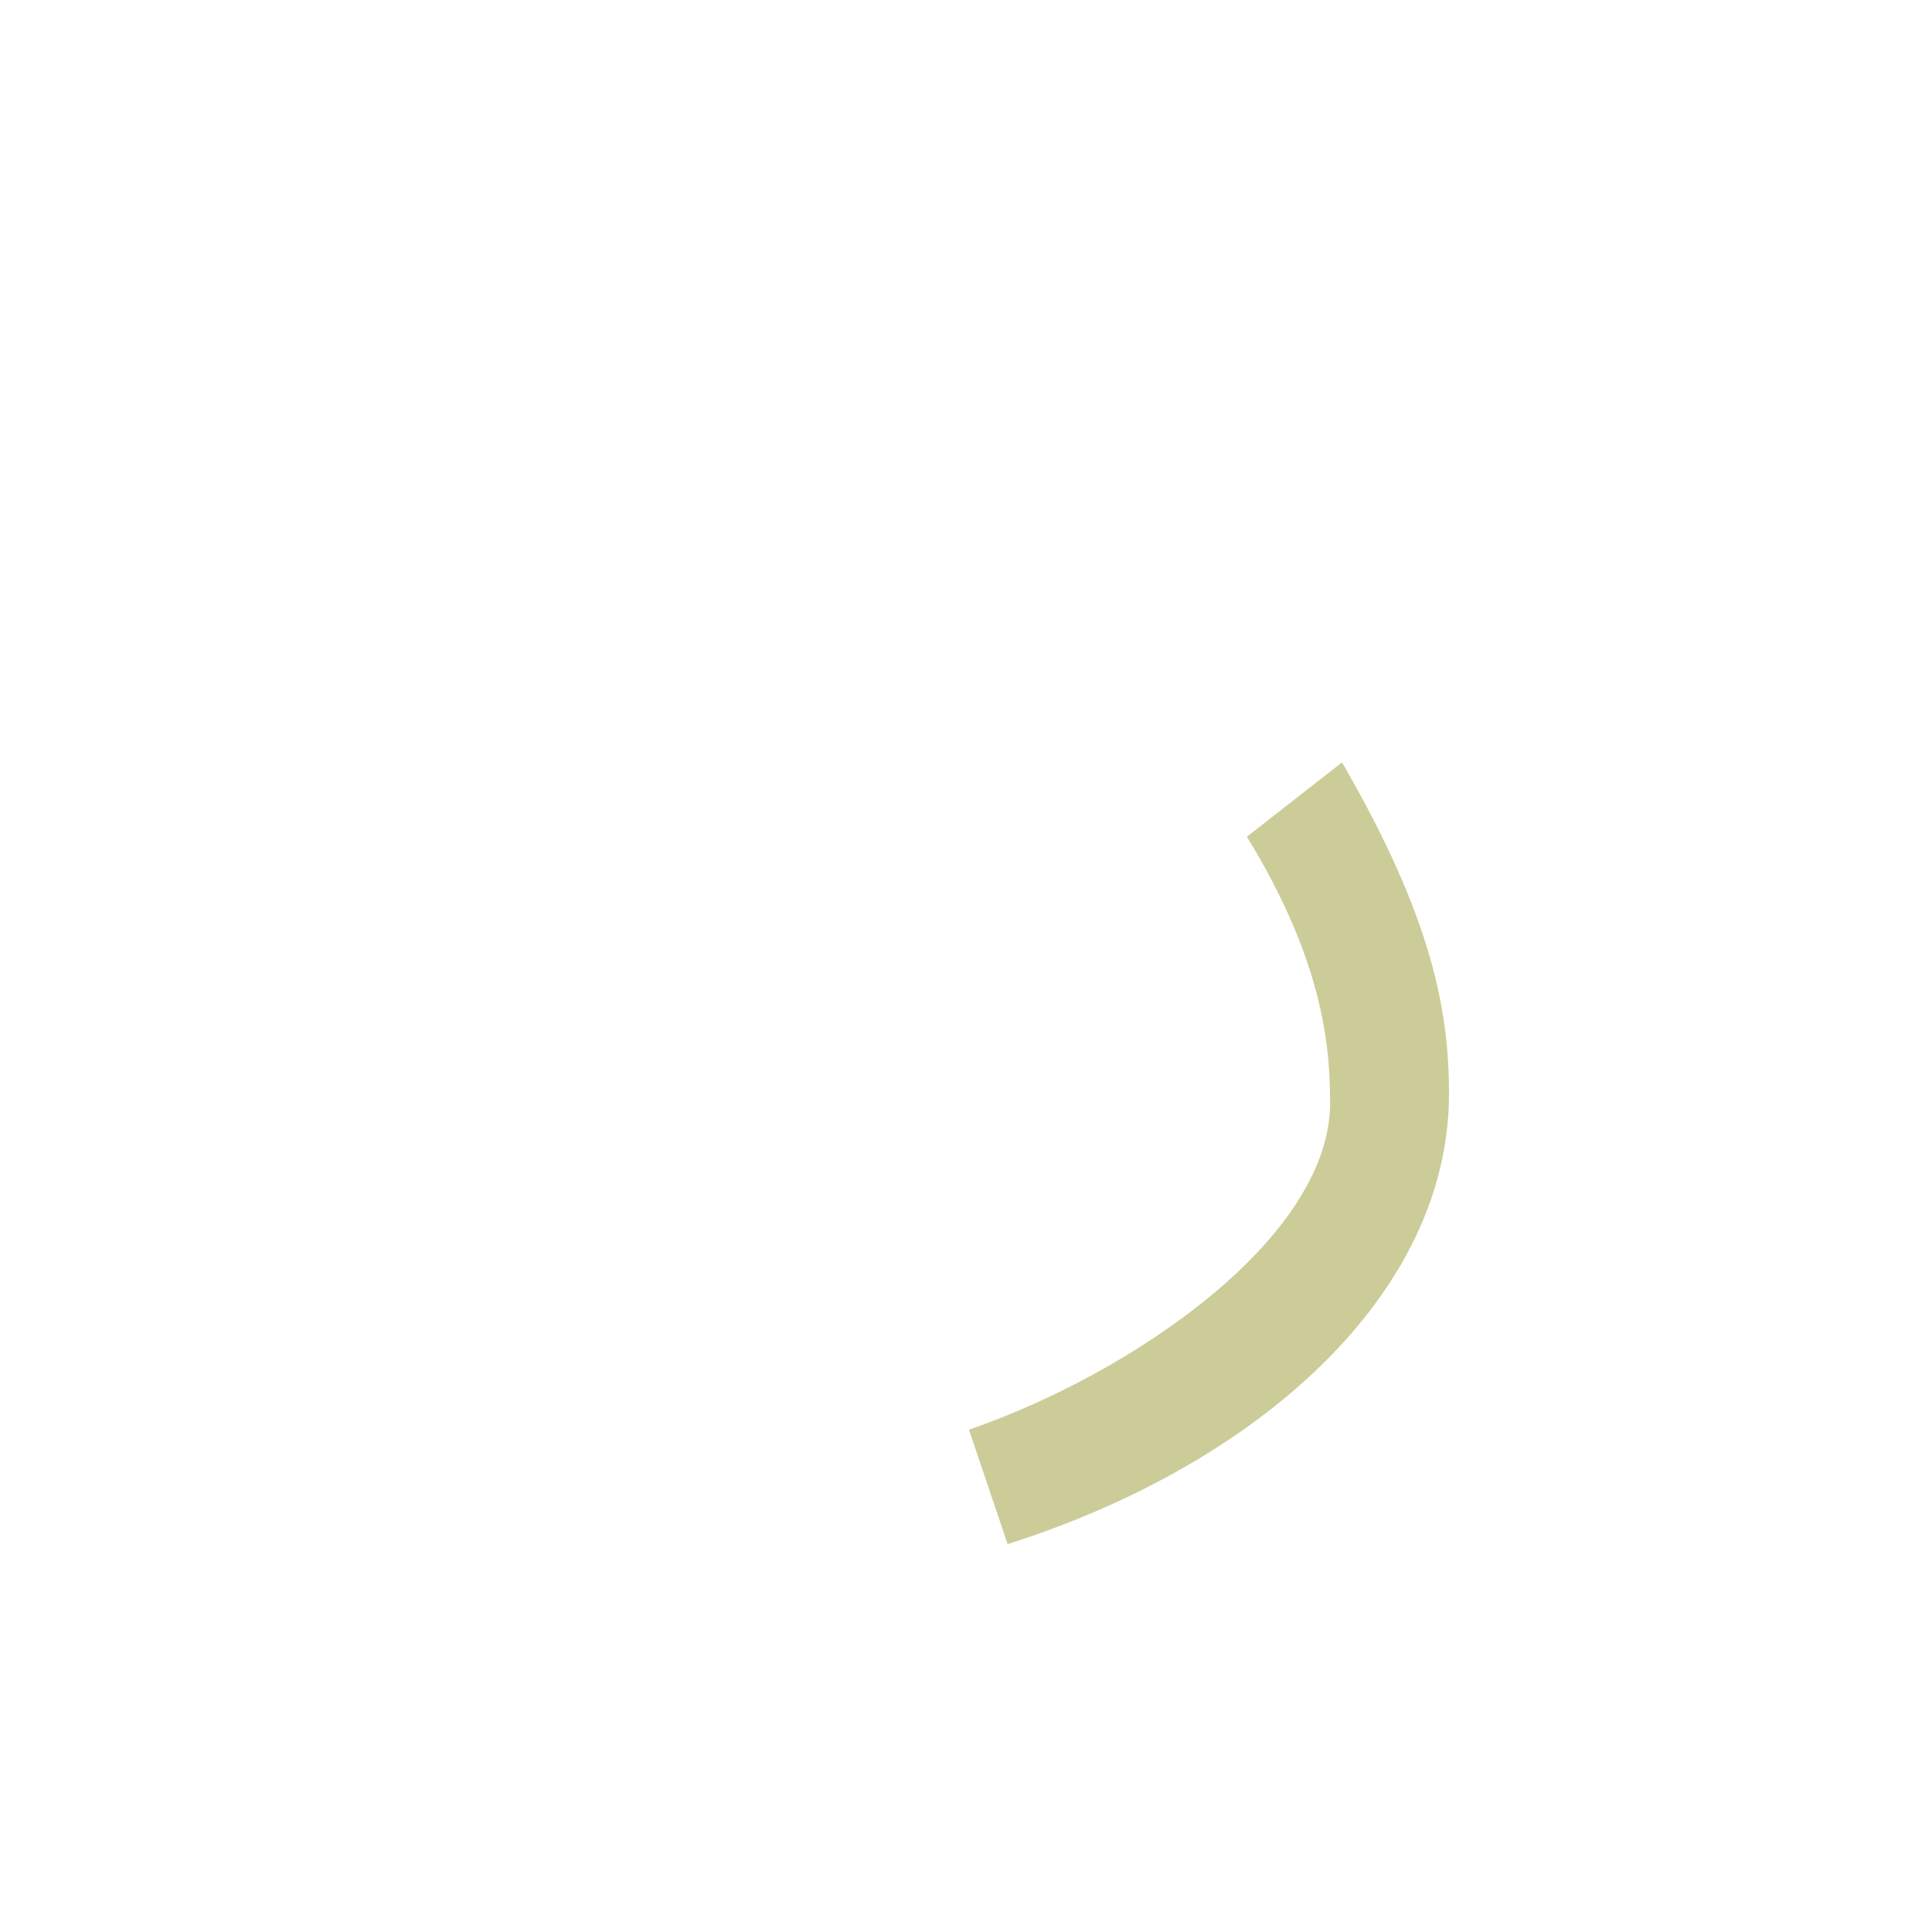
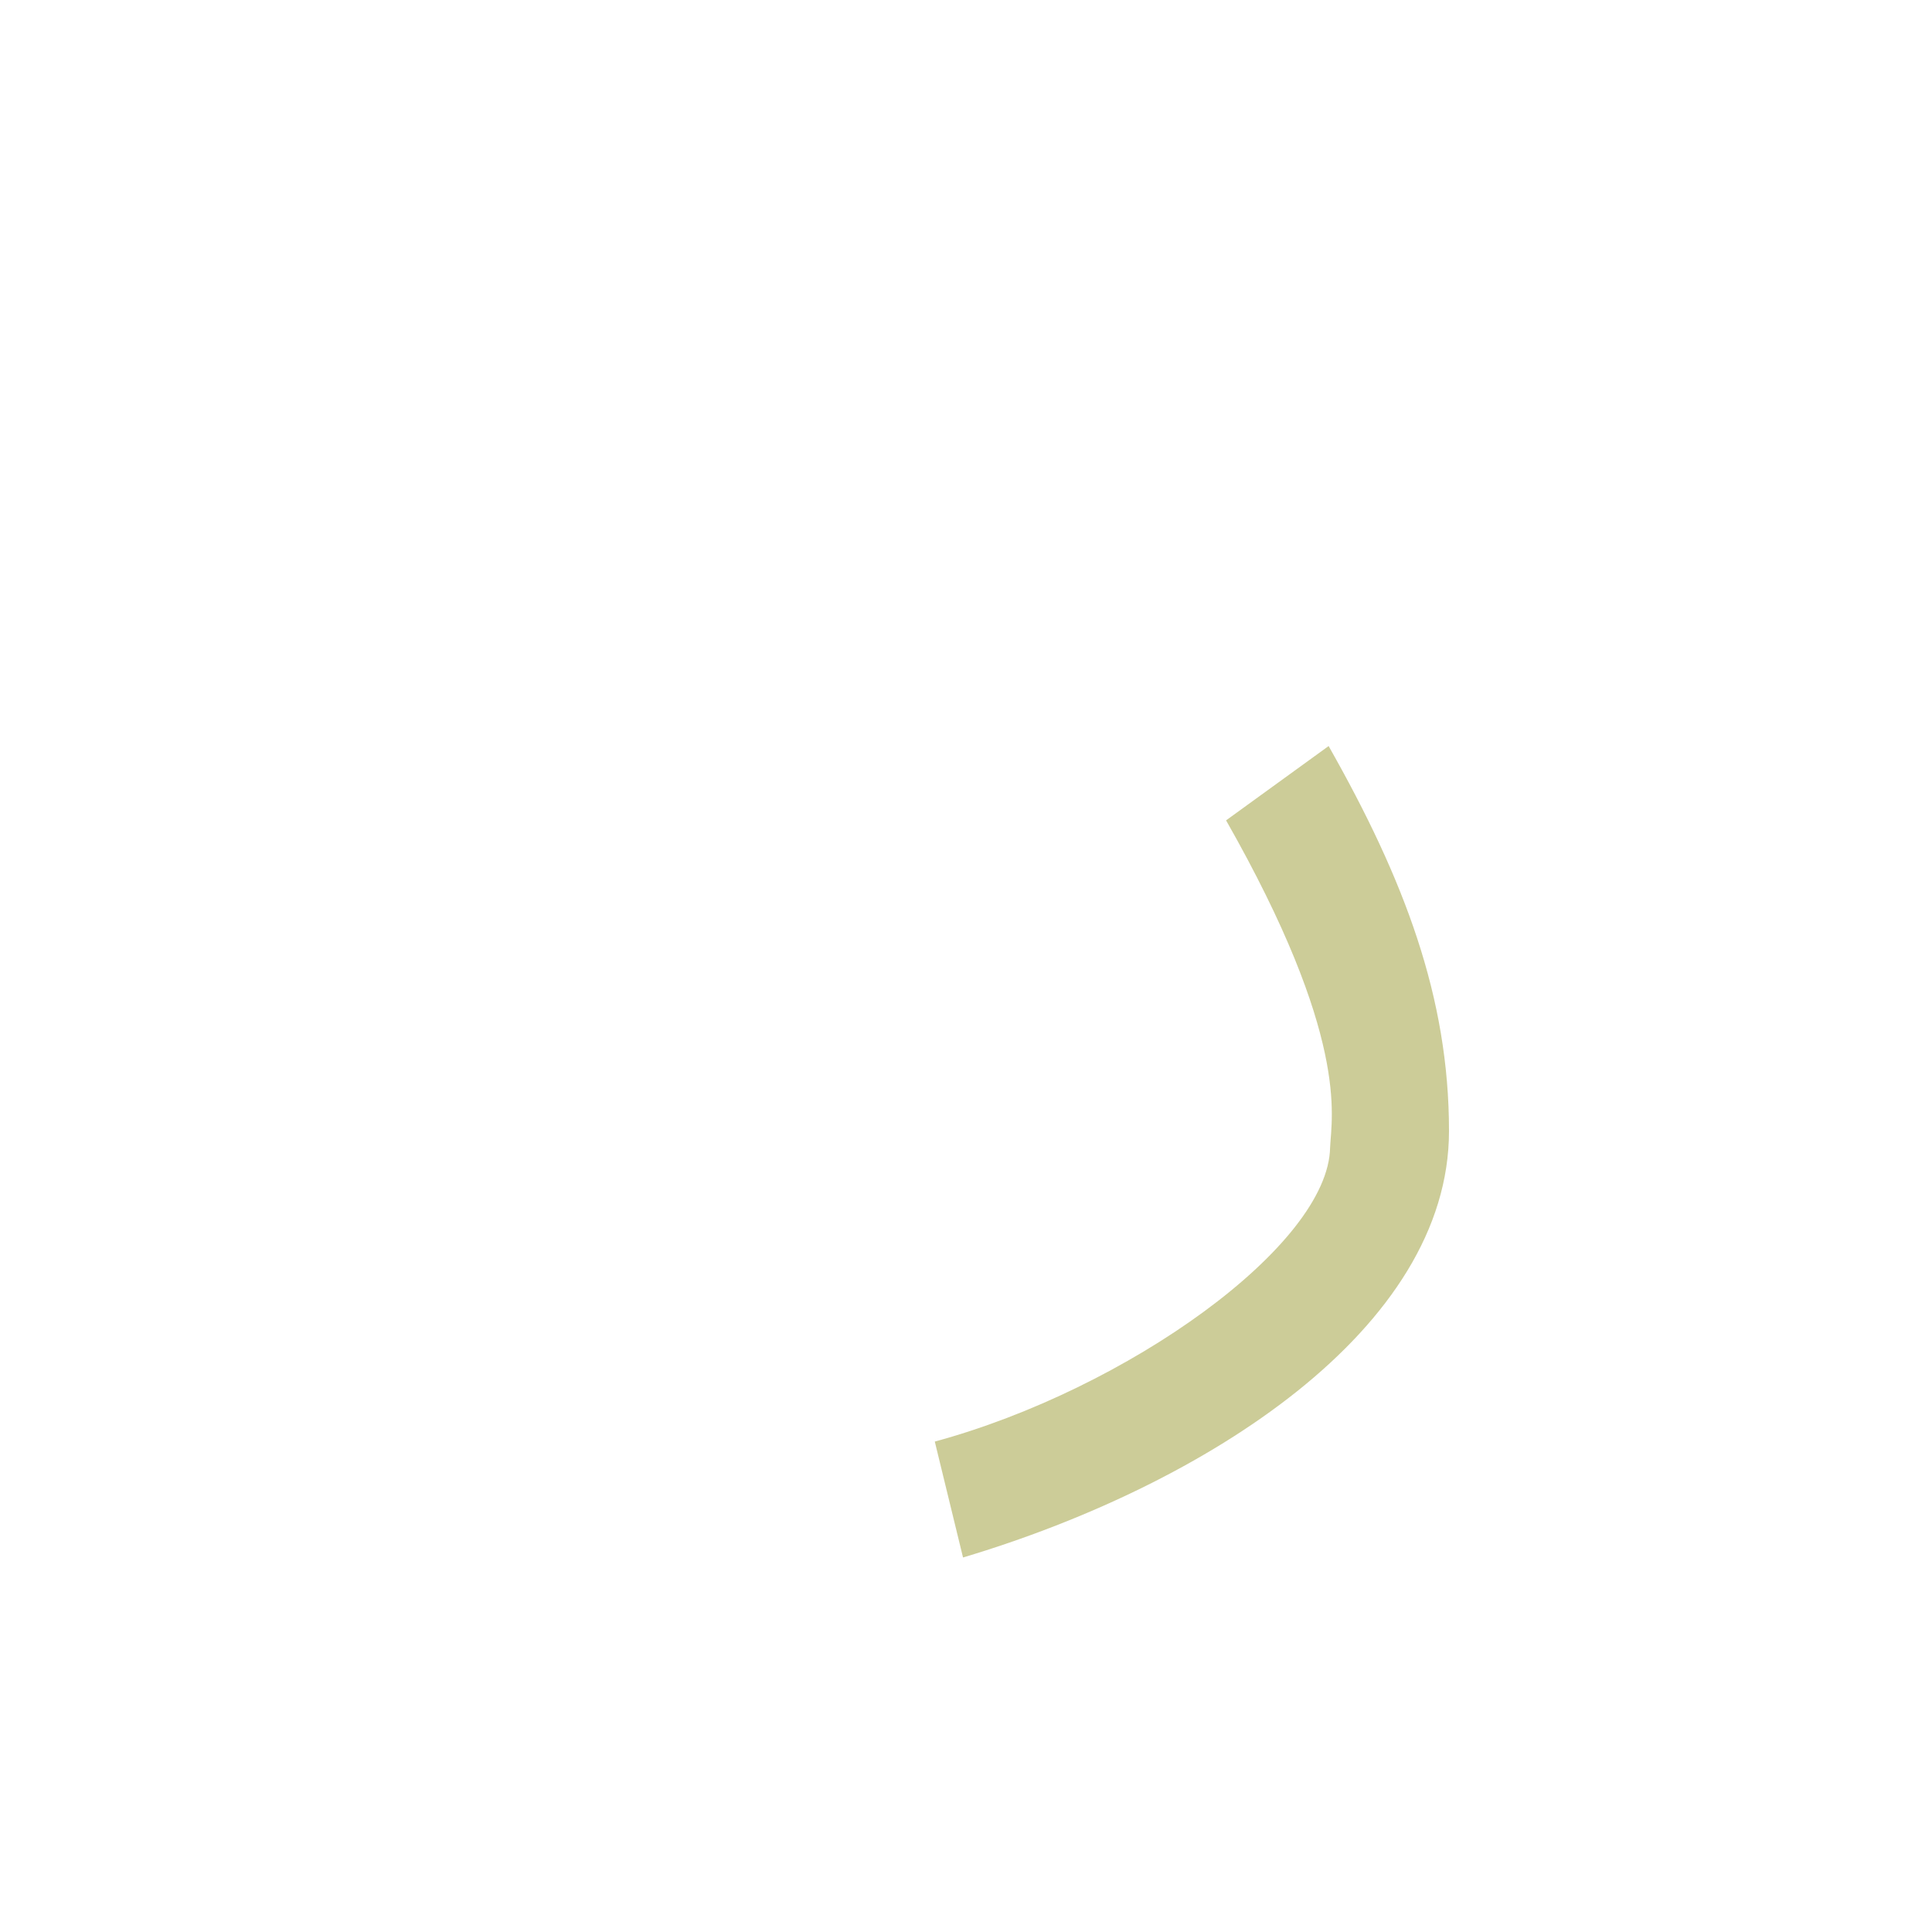
<svg xmlns="http://www.w3.org/2000/svg" xml:space="preserve" width="1300px" height="1300px" version="1.0" style="shape-rendering:geometricPrecision; text-rendering:geometricPrecision; image-rendering:optimizeQuality; fill-rule:evenodd; clip-rule:evenodd" viewBox="0 0 1300 1056">
  <defs>
    <style type="text/css">
   
    .fil0 {fill:black;fill-opacity:0.502}
    .fil1 {fill:#1A1A1A;fill-opacity:0.502}
    .fil2 {fill:#999933;fill-opacity:0.502}
   
  </style>
  </defs>
  <g id="_100:master" visibility="hidden">
    <g id="Regular-g.ree.isol.svg">
      <g>
        <path class="fil0" d="M912 392c15,22 30,53 43,93 13,39 19,76 19,110 0,36 -7,70 -21,104 -15,34 -33,64 -53,88 -40,49 -78,85 -113,108l-22 14 -48 -65c14,-9 33,-24 56,-45 24,-21 43,-41 59,-60 15,-18 29,-41 42,-67 13,-27 19,-52 19,-75 0,-24 -4,-49 -12,-75 -9,-26 -17,-46 -25,-60l-13 -21 69 -49z" />
      </g>
    </g>
  </g>
  <g id="Layer_x0020_1" visibility="hidden">
-     <path class="fil1" d="M796 395c116,270 81,325 -146,516l-49 -65c162,-131 186,-184 186,-217 1,-28 -7,-76 -60,-185l69 -49z" />
+     <path class="fil1" d="M910 395c41,96 63,165 64,223 2,104 -64,170 -210,293l-49 -65c162,-131 186,-184 186,-217 0,-28 -7,-76 -60,-185l69 -49z" />
  </g>
  <g id="Layer_x0020_2">
-     <path class="fil2" d="M678 917l-26 -77c110,-38 241,-128 243,-218 0,-34 -2,-93 -56,-181l64 -50c61,105 72,168 72,223 0,134 -127,249 -297,303z" />
+     <path class="fil2" d="M975 639c0,133 -163,238 -327,287l-19 -78c129,-35 265,-132 266,-198 1,-21 13,-74 -70,-220l69 -50c51,90 81,169 81,259z" />
  </g>
</svg>
